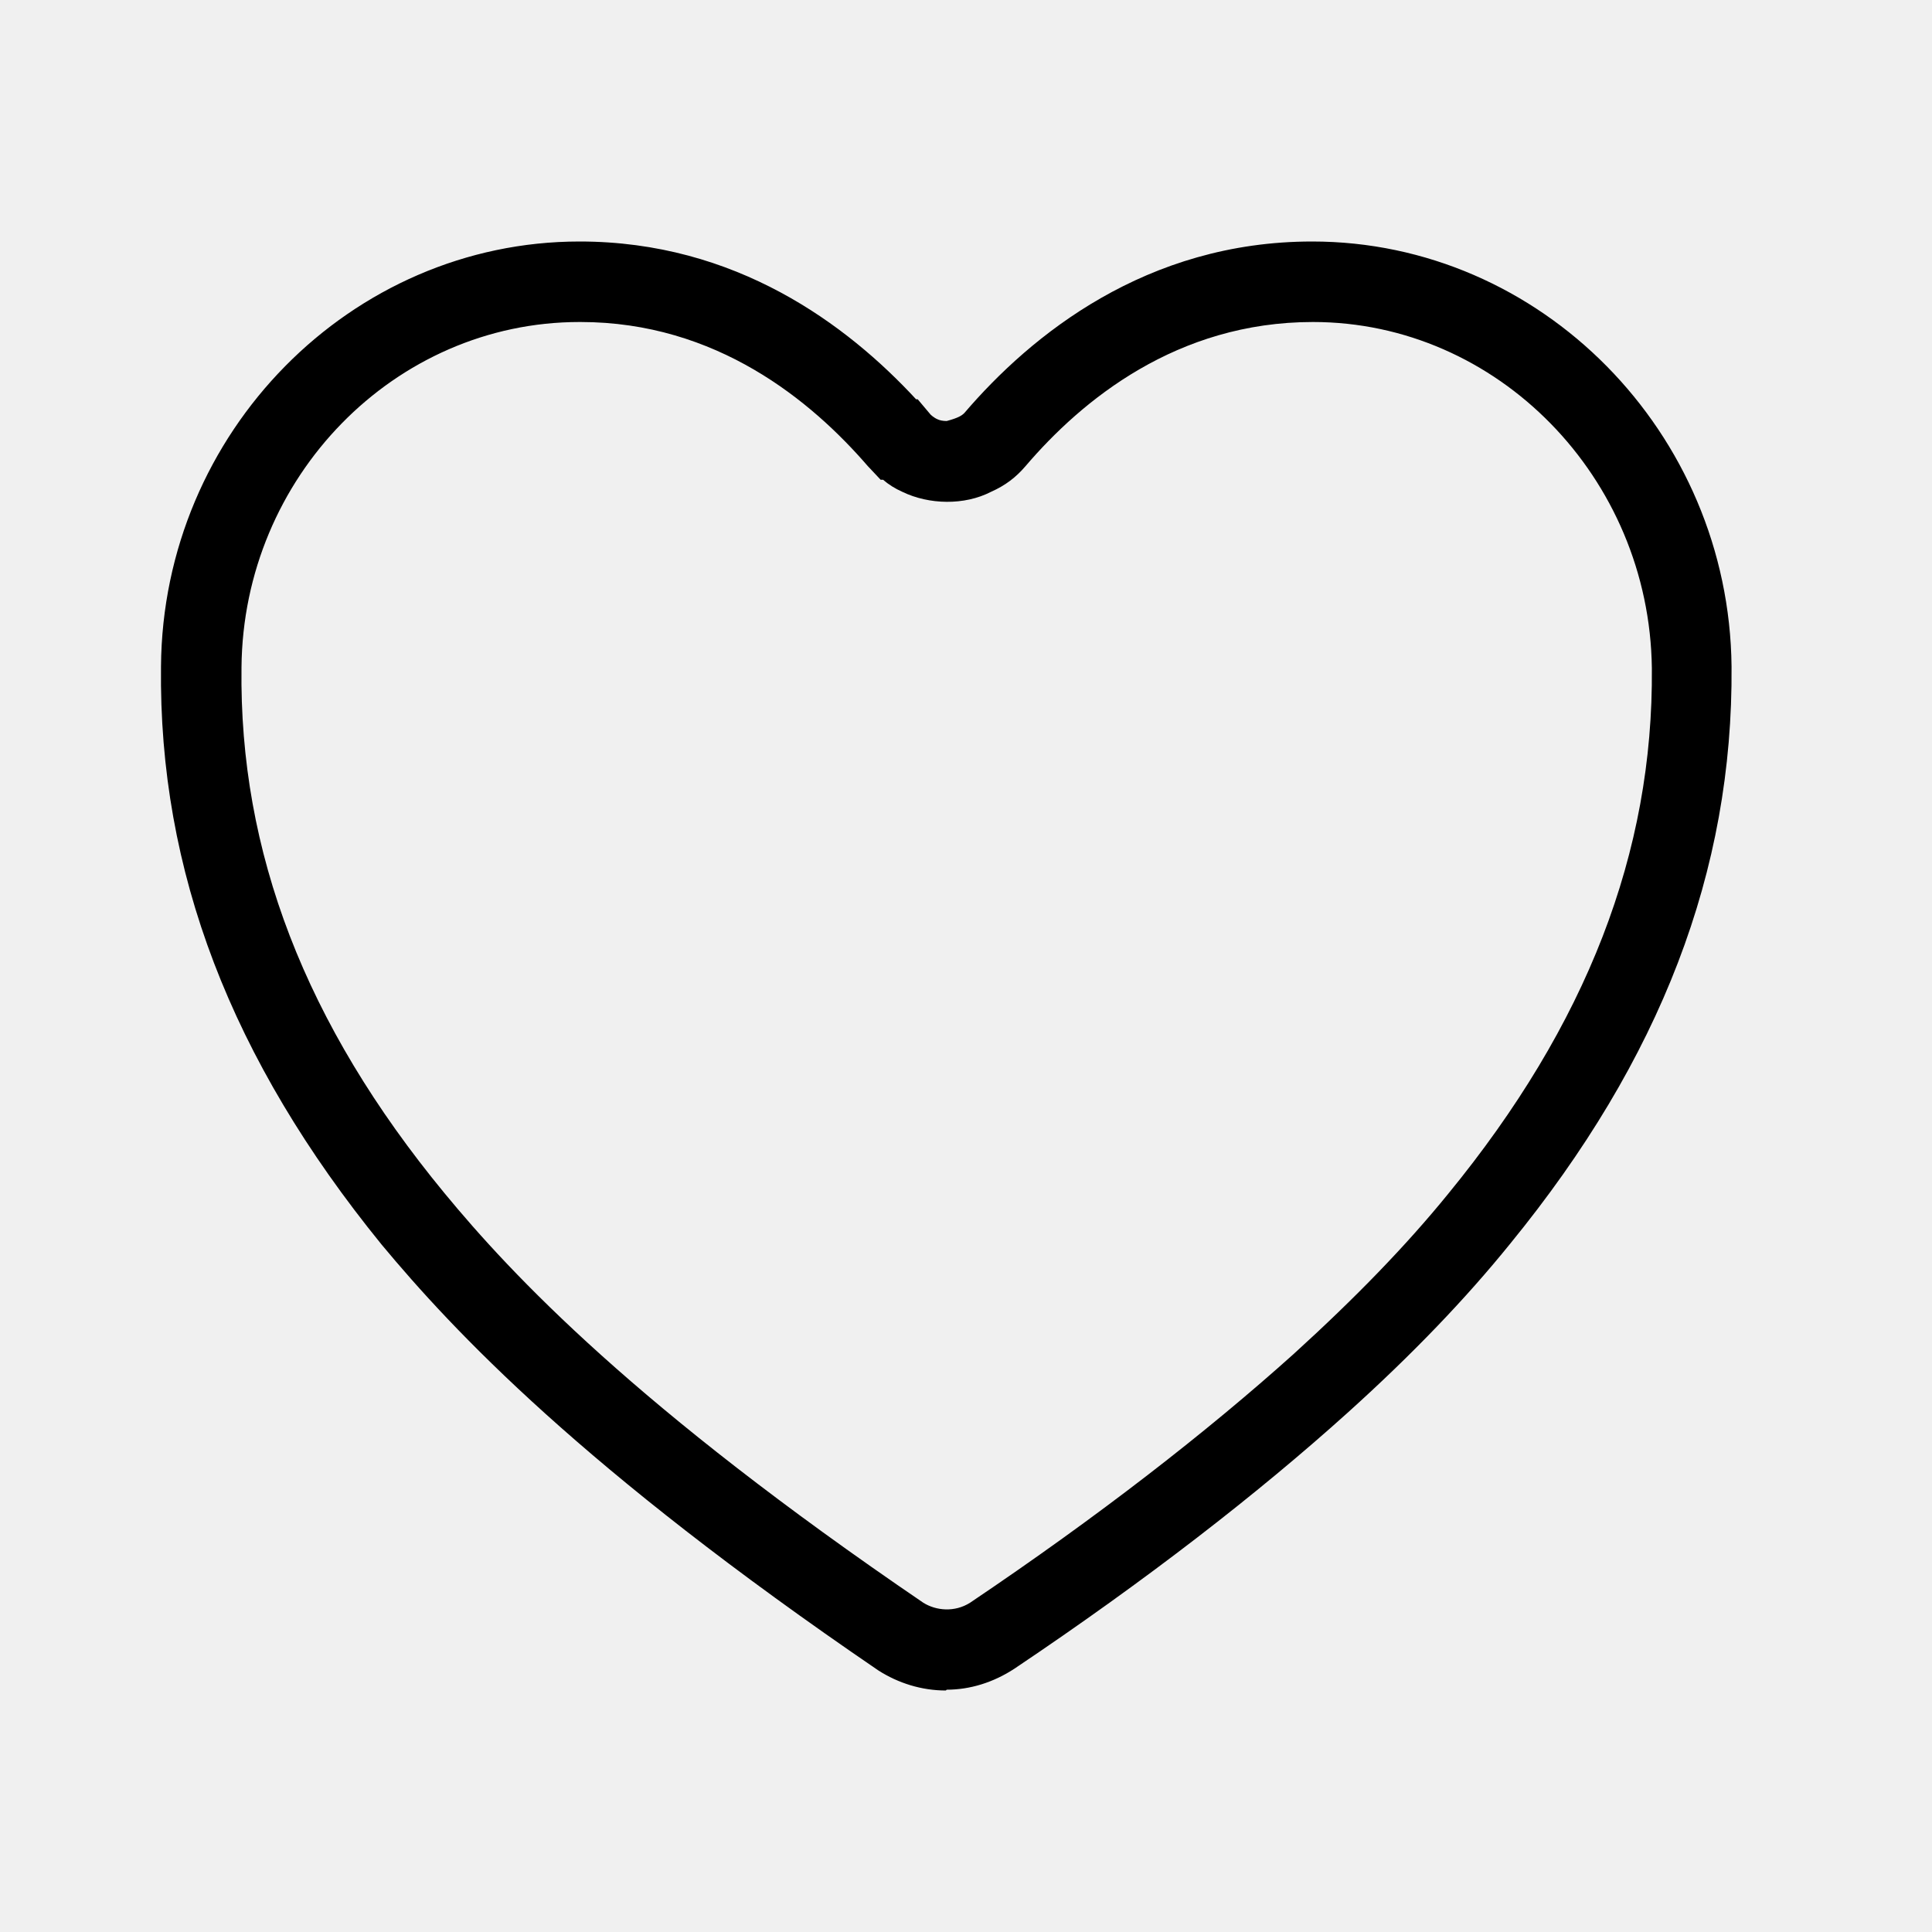
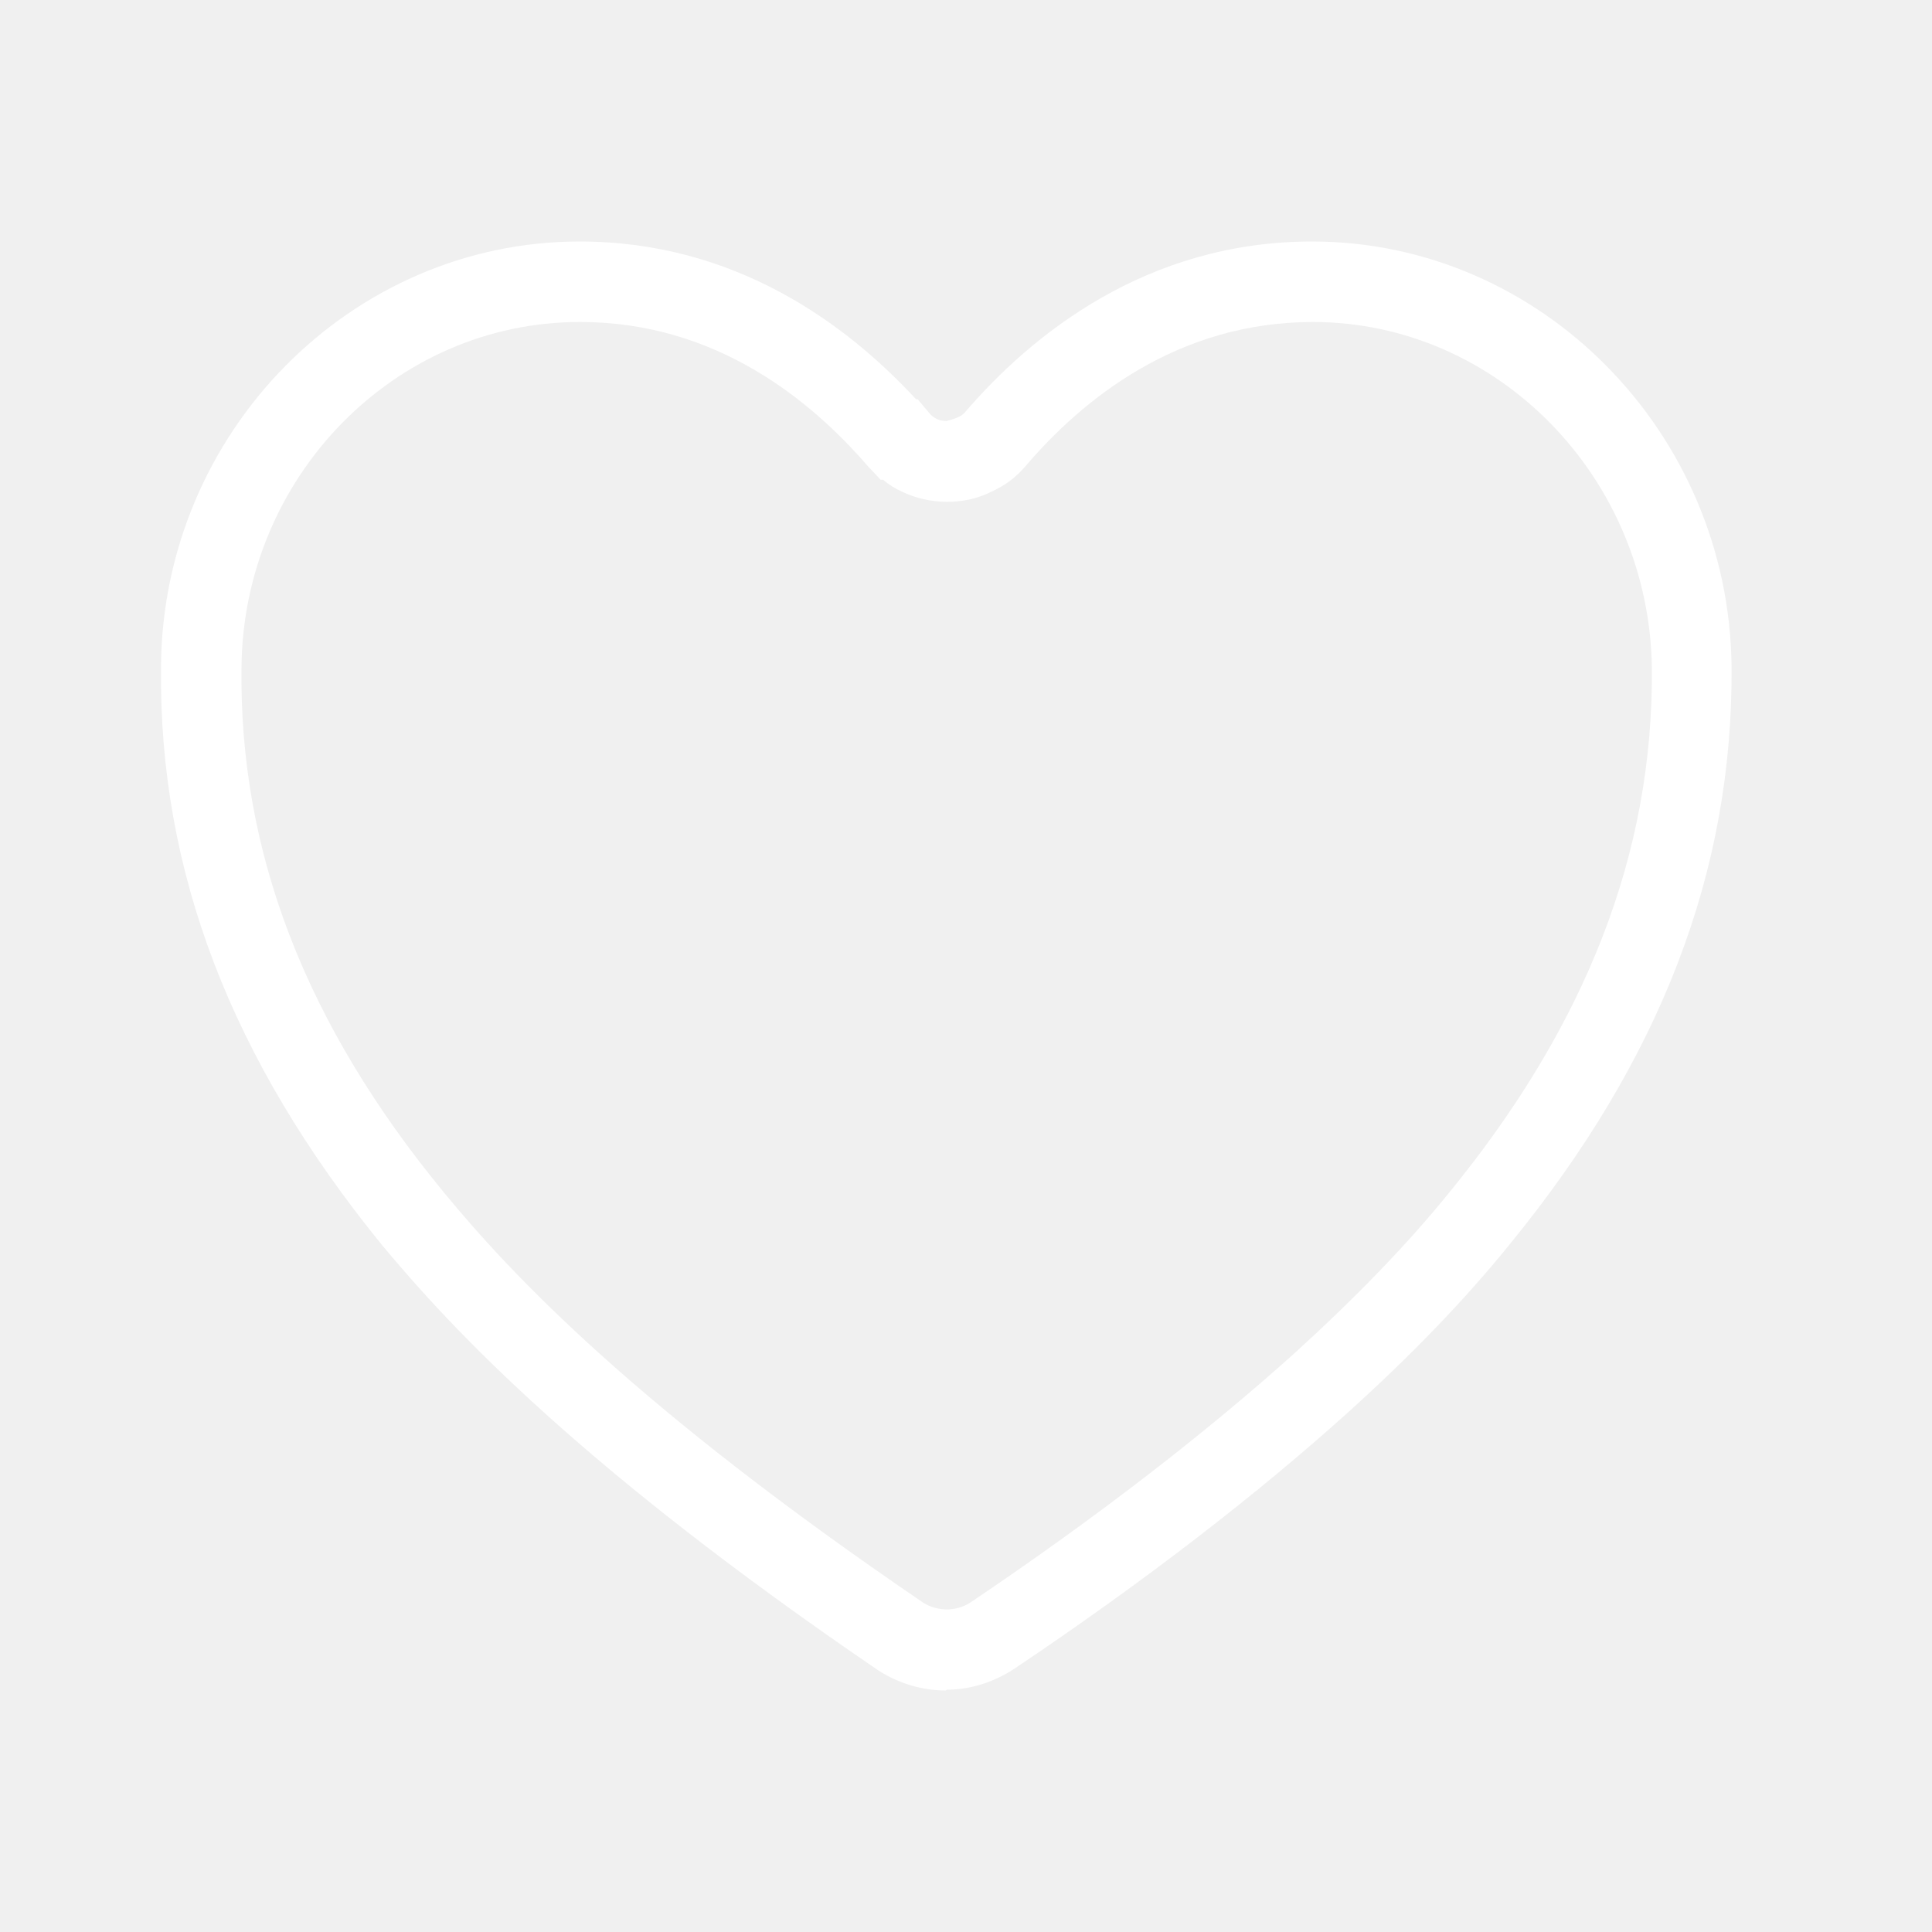
<svg xmlns="http://www.w3.org/2000/svg" width="24" height="24" viewBox="0 0 24 24" fill="none">
-   <path d="M11.75 21C11.45 21 11.16 20.91 10.91 20.75C7.23 18.24 5.63 16.53 4.74 15.46C2.87 13.16 1.97 10.82 2 8.28C2.02 5.37 4.36 3 7.2 3C9.14 3 10.52 4.03 11.38 4.96H11.4L11.56 5.15C11.56 5.15 11.6 5.19 11.65 5.21C11.67 5.22 11.71 5.23 11.76 5.23C11.91 5.19 11.95 5.16 11.98 5.13C12.81 4.16 14.24 3 16.3 3C19.14 3 21.48 5.37 21.51 8.28C21.53 10.82 20.63 13.16 18.76 15.45C18.21 16.13 17.55 16.82 16.74 17.55C15.63 18.55 14.24 19.63 12.6 20.73C12.34 20.9 12.05 20.99 11.76 20.99L11.75 21ZM7.2 4C4.9 4 3.02 5.93 3 8.29C2.97 10.58 3.79 12.72 5.52 14.82C6.36 15.84 7.9 17.48 11.47 19.91C11.63 20.01 11.86 20.03 12.05 19.91C13.64 18.84 14.99 17.79 16.07 16.82C16.84 16.12 17.47 15.47 17.99 14.83C19.71 12.73 20.54 10.59 20.52 8.3C20.49 5.93 18.6 4 16.31 4C14.62 4 13.44 4.97 12.74 5.79C12.62 5.93 12.49 6.03 12.31 6.11C11.98 6.28 11.54 6.27 11.21 6.11C11.12 6.07 11.04 6.02 10.97 5.96H10.94L10.78 5.79C10.08 4.98 8.9 4 7.21 4H7.2Z" fill="black" />
+   <path d="M11.75 21C11.45 21 11.16 20.91 10.91 20.75C7.23 18.24 5.63 16.53 4.74 15.46C2.87 13.16 1.97 10.82 2 8.28C2.02 5.37 4.36 3 7.2 3C9.14 3 10.52 4.03 11.38 4.96H11.4L11.56 5.15C11.56 5.15 11.6 5.19 11.65 5.21C11.67 5.22 11.71 5.23 11.76 5.23C11.91 5.19 11.95 5.16 11.98 5.13C12.81 4.16 14.24 3 16.3 3C19.14 3 21.48 5.37 21.51 8.28C21.53 10.82 20.63 13.16 18.76 15.45C18.21 16.13 17.55 16.82 16.74 17.55C15.63 18.55 14.24 19.63 12.6 20.73C12.34 20.9 12.05 20.99 11.76 20.99L11.75 21ZM7.2 4C4.9 4 3.02 5.93 3 8.29C2.97 10.58 3.79 12.72 5.52 14.82C6.36 15.84 7.9 17.48 11.47 19.91C11.63 20.01 11.86 20.03 12.05 19.91C13.64 18.84 14.99 17.79 16.07 16.82C16.84 16.12 17.47 15.47 17.99 14.83C19.71 12.73 20.54 10.59 20.52 8.3C20.49 5.93 18.6 4 16.31 4C14.62 4 13.44 4.97 12.74 5.79C12.62 5.93 12.49 6.03 12.31 6.11C11.98 6.28 11.54 6.27 11.21 6.11C11.12 6.07 11.04 6.02 10.97 5.96H10.94L10.78 5.79C10.08 4.98 8.9 4 7.21 4H7.2Z" fill="white" />
</svg>
